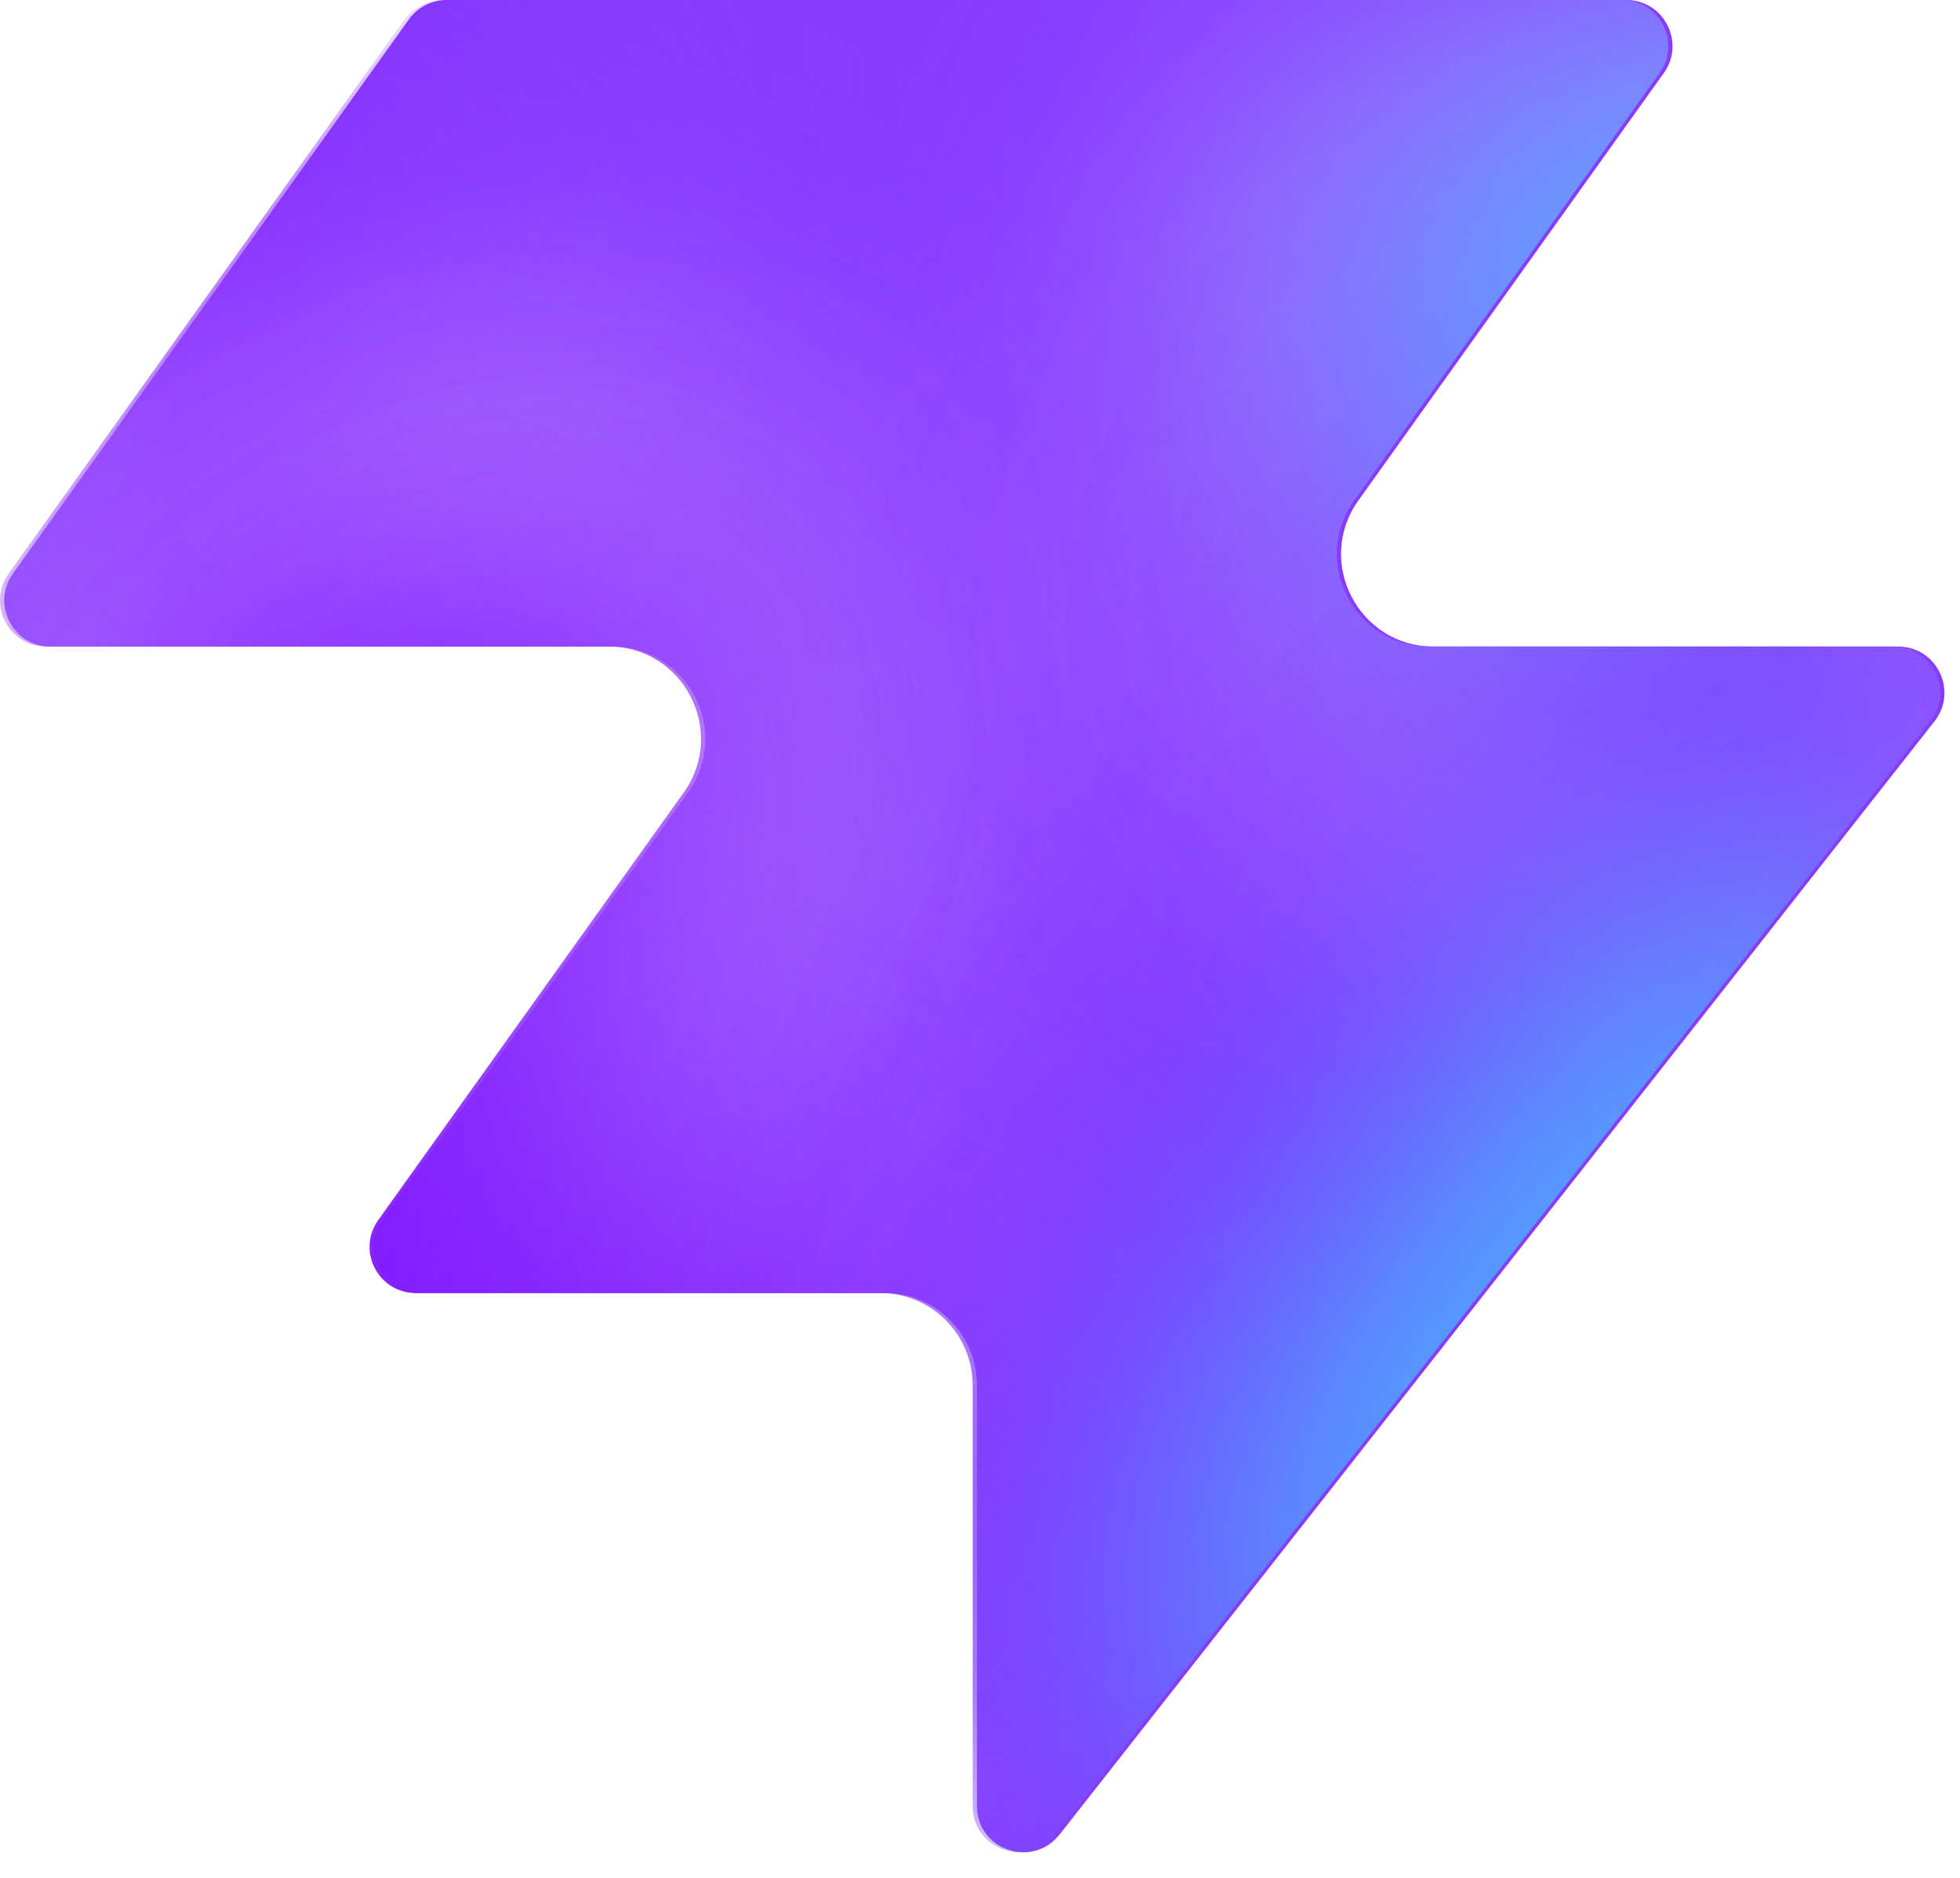
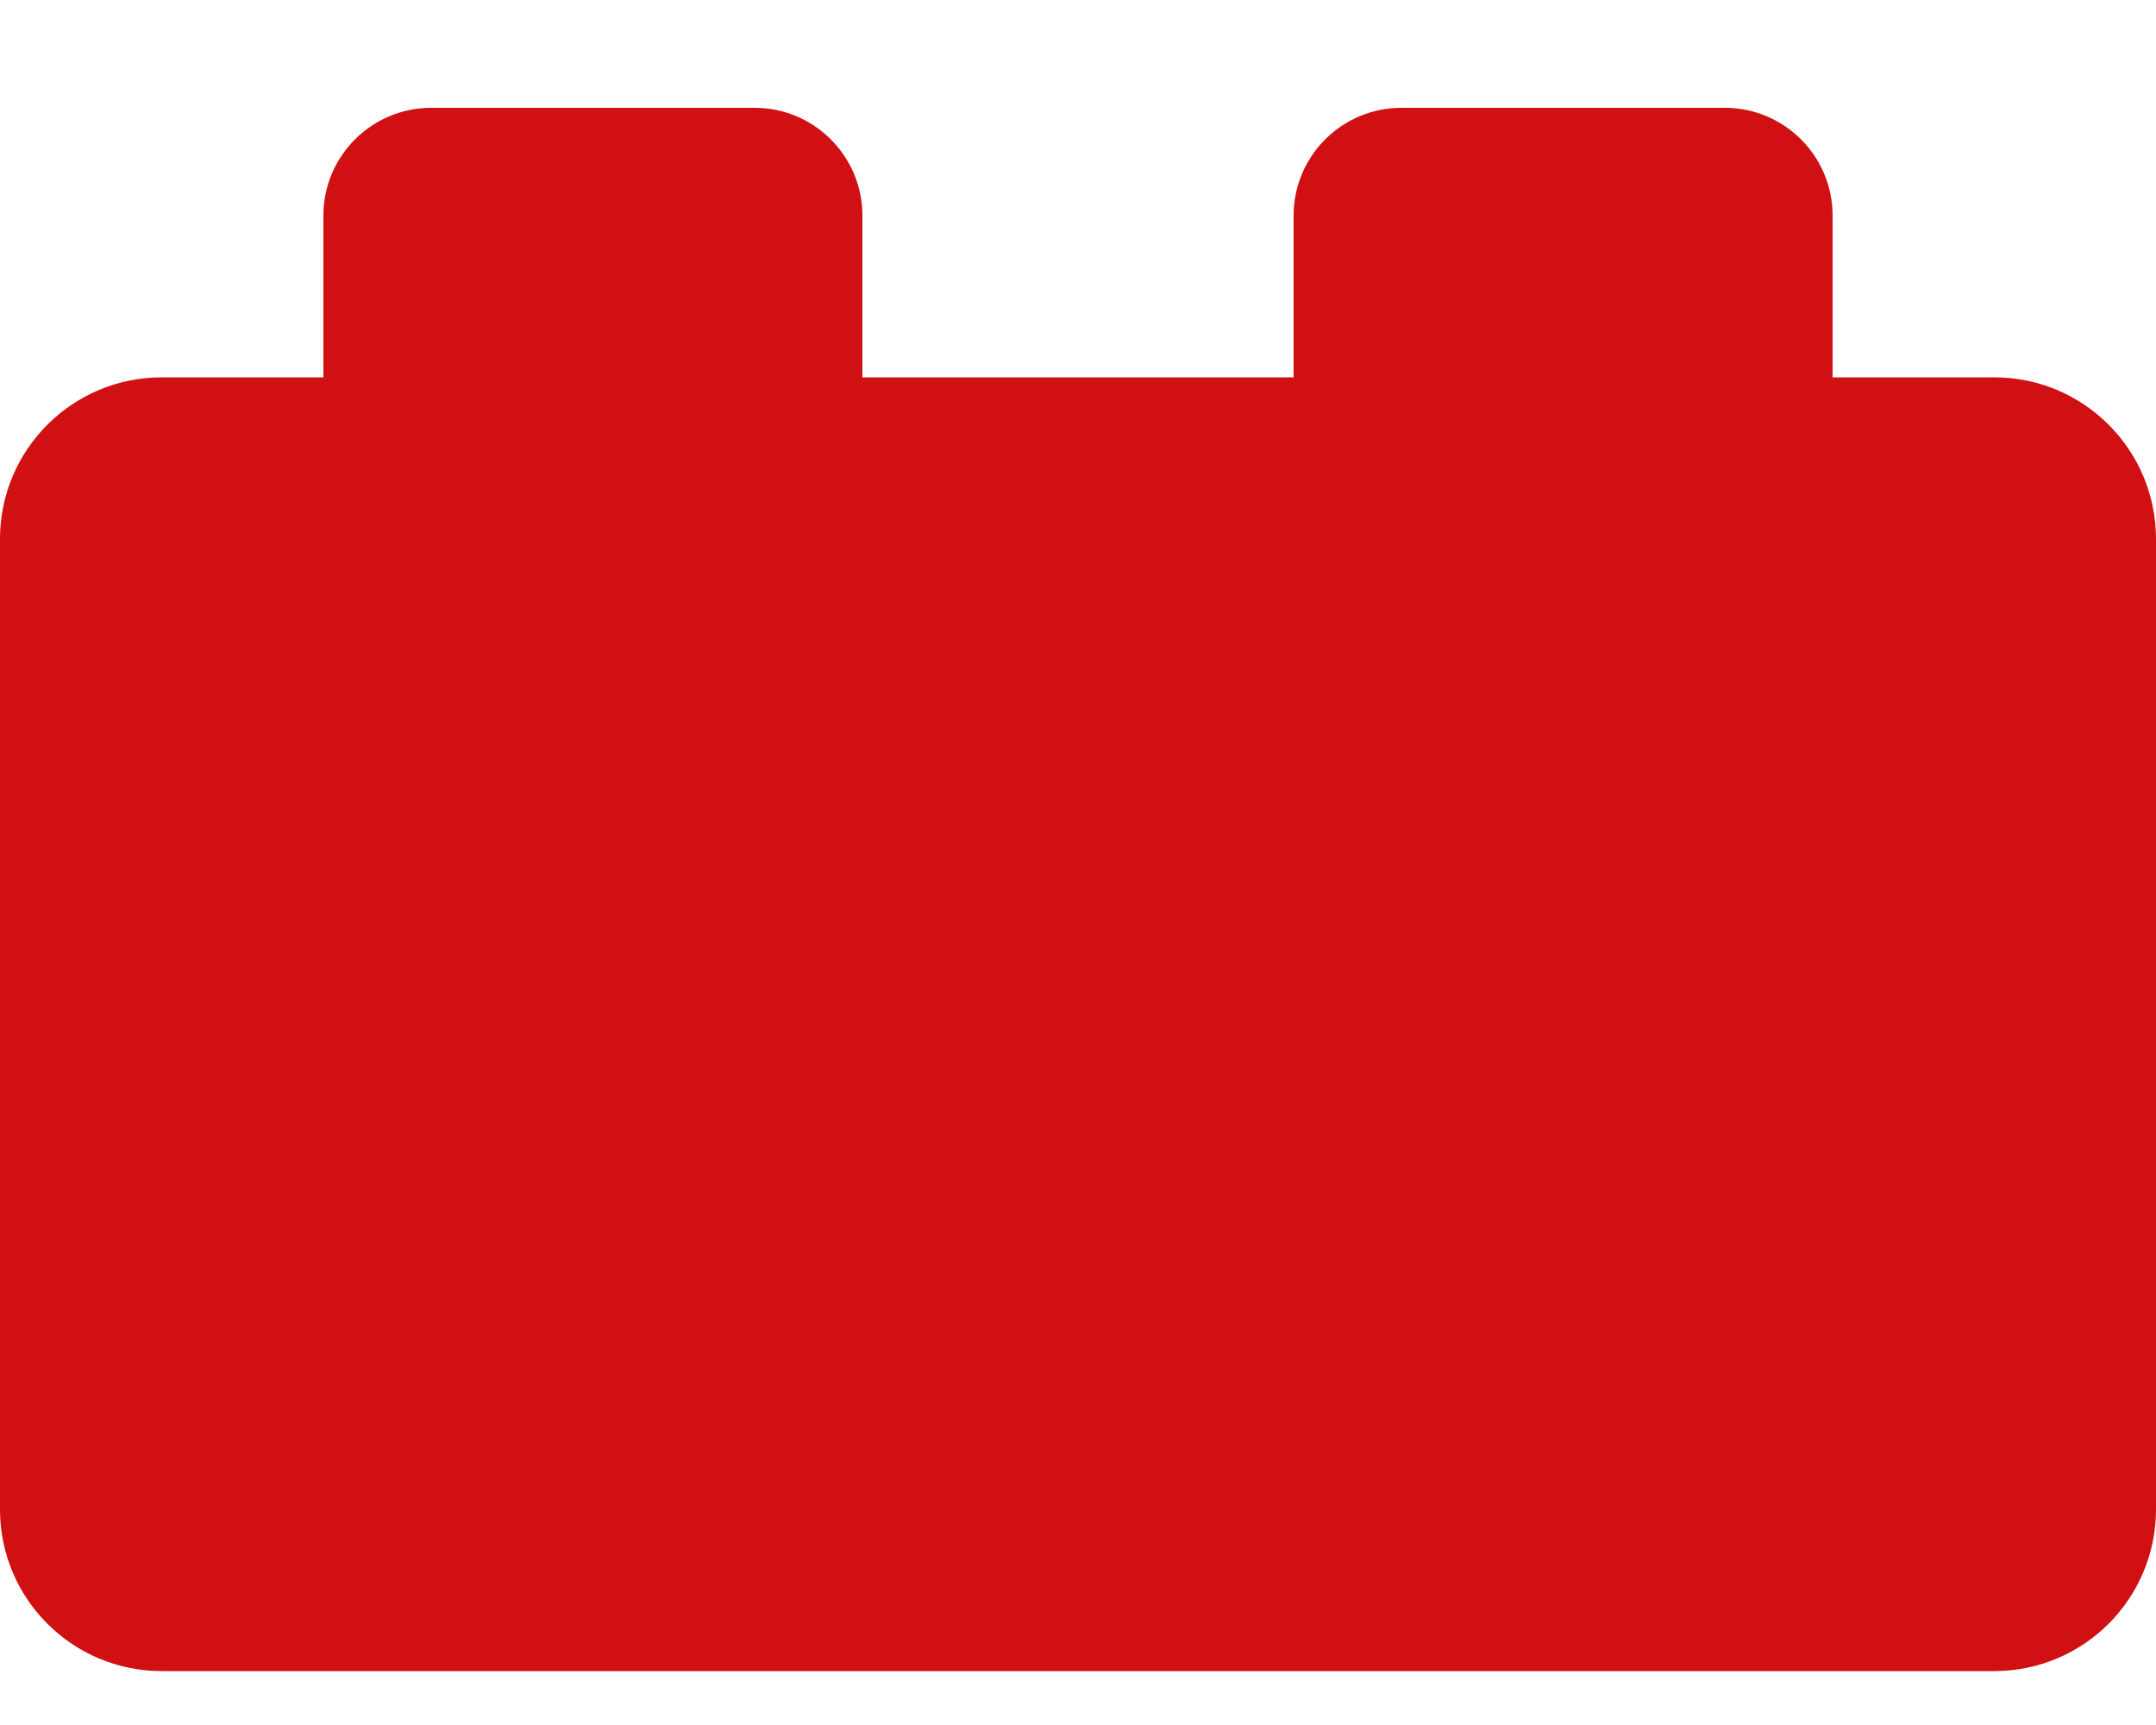
- <svg xmlns="http://www.w3.org/2000/svg" width="48" height="46" fill="none" viewBox="0 0 48 46">
-   <path fill="#863bff" d="M25.946 44.938c-.664.845-2.021.375-2.021-.698V33.937a2.26 2.26 0 0 0-2.262-2.262H10.287c-.92 0-1.456-1.04-.92-1.788l7.48-10.471c1.07-1.497 0-3.578-1.842-3.578H1.237c-.92 0-1.456-1.04-.92-1.788L10.013.474c.214-.297.556-.474.92-.474h28.894c.92 0 1.456 1.04.92 1.788l-7.48 10.471c-1.07 1.498 0 3.579 1.842 3.579h11.377c.943 0 1.473 1.088.89 1.83L25.947 44.94z" style="fill:#863bff;fill:color(display-p3 .525 .23 1);fill-opacity:1" />
-   <mask id="a" width="48" height="46" x="0" y="0" maskUnits="userSpaceOnUse" style="mask-type:alpha">
-     <path fill="#000" d="M25.842 44.938c-.664.844-2.021.375-2.021-.698V33.937a2.26 2.26 0 0 0-2.262-2.262H10.183c-.92 0-1.456-1.04-.92-1.788l7.48-10.471c1.07-1.498 0-3.579-1.842-3.579H1.133c-.92 0-1.456-1.04-.92-1.787L9.91.473c.214-.297.556-.474.92-.474h28.894c.92 0 1.456 1.04.92 1.788l-7.48 10.471c-1.07 1.498 0 3.578 1.842 3.578h11.377c.943 0 1.473 1.088.89 1.832L25.843 44.94z" style="fill:#000;fill-opacity:1" />
-   </mask>
-   <g mask="url(#a)">
-     <g filter="url(#b)">
-       <ellipse cx="5.508" cy="14.704" fill="#ede6ff" rx="5.508" ry="14.704" style="fill:#ede6ff;fill:color(display-p3 .927 .903 1);fill-opacity:1" transform="matrix(.00324 1 1 -.00324 -4.47 31.516)" />
-     </g>
-     <g filter="url(#c)">
-       <ellipse cx="10.399" cy="29.851" fill="#ede6ff" rx="10.399" ry="29.851" style="fill:#ede6ff;fill:color(display-p3 .927 .903 1);fill-opacity:1" transform="matrix(.00324 1 1 -.00324 -39.328 7.883)" />
-     </g>
-     <g filter="url(#d)">
-       <ellipse cx="5.508" cy="30.487" fill="#7e14ff" rx="5.508" ry="30.487" style="fill:#7e14ff;fill:color(display-p3 .492 .077 1);fill-opacity:1" transform="rotate(89.814 -25.913 -14.639)scale(1 -1)" />
-     </g>
-     <g filter="url(#e)">
-       <ellipse cx="5.508" cy="30.599" fill="#7e14ff" rx="5.508" ry="30.599" style="fill:#7e14ff;fill:color(display-p3 .492 .077 1);fill-opacity:1" transform="rotate(89.814 -32.644 -3.334)scale(1 -1)" />
-     </g>
-     <g filter="url(#f)">
-       <ellipse cx="5.508" cy="30.599" fill="#7e14ff" rx="5.508" ry="30.599" style="fill:#7e14ff;fill:color(display-p3 .492 .077 1);fill-opacity:1" transform="matrix(.00324 1 1 -.00324 -34.34 30.47)" />
-     </g>
-     <g filter="url(#g)">
-       <ellipse cx="14.072" cy="22.078" fill="#ede6ff" rx="14.072" ry="22.078" style="fill:#ede6ff;fill:color(display-p3 .927 .903 1);fill-opacity:1" transform="rotate(93.35 24.506 48.493)scale(-1 1)" />
-     </g>
-     <g filter="url(#h)">
-       <ellipse cx="3.47" cy="21.501" fill="#7e14ff" rx="3.47" ry="21.501" style="fill:#7e14ff;fill:color(display-p3 .492 .077 1);fill-opacity:1" transform="rotate(89.009 28.708 47.59)scale(-1 1)" />
-     </g>
-     <g filter="url(#i)">
-       <ellipse cx="3.47" cy="21.501" fill="#7e14ff" rx="3.47" ry="21.501" style="fill:#7e14ff;fill:color(display-p3 .492 .077 1);fill-opacity:1" transform="rotate(89.009 28.708 47.59)scale(-1 1)" />
-     </g>
-     <g filter="url(#j)">
-       <ellipse cx=".387" cy="8.972" fill="#7e14ff" rx="4.407" ry="29.108" style="fill:#7e14ff;fill:color(display-p3 .492 .077 1);fill-opacity:1" transform="rotate(39.51 .387 8.972)" />
-     </g>
-     <g filter="url(#k)">
-       <ellipse cx="47.523" cy="-6.092" fill="#7e14ff" rx="4.407" ry="29.108" style="fill:#7e14ff;fill:color(display-p3 .492 .077 1);fill-opacity:1" transform="rotate(37.892 47.523 -6.092)" />
-     </g>
-     <g filter="url(#l)">
-       <ellipse cx="41.412" cy="6.333" fill="#47bfff" rx="5.971" ry="9.665" style="fill:#47bfff;fill:color(display-p3 .28 .748 1);fill-opacity:1" transform="rotate(37.892 41.412 6.333)" />
-     </g>
-     <g filter="url(#m)">
-       <ellipse cx="-1.879" cy="38.332" fill="#7e14ff" rx="4.407" ry="29.108" style="fill:#7e14ff;fill:color(display-p3 .492 .077 1);fill-opacity:1" transform="rotate(37.892 -1.88 38.332)" />
-     </g>
-     <g filter="url(#n)">
-       <ellipse cx="-1.879" cy="38.332" fill="#7e14ff" rx="4.407" ry="29.108" style="fill:#7e14ff;fill:color(display-p3 .492 .077 1);fill-opacity:1" transform="rotate(37.892 -1.88 38.332)" />
-     </g>
-     <g filter="url(#o)">
-       <ellipse cx="35.651" cy="29.907" fill="#7e14ff" rx="4.407" ry="29.108" style="fill:#7e14ff;fill:color(display-p3 .492 .077 1);fill-opacity:1" transform="rotate(37.892 35.651 29.907)" />
-     </g>
-     <g filter="url(#p)">
-       <ellipse cx="38.418" cy="32.4" fill="#47bfff" rx="5.971" ry="15.297" style="fill:#47bfff;fill:color(display-p3 .28 .748 1);fill-opacity:1" transform="rotate(37.892 38.418 32.4)" />
-     </g>
-   </g>
-   <defs>
-     <filter id="b" width="60.045" height="41.654" x="-19.77" y="16.149" color-interpolation-filters="sRGB" filterUnits="userSpaceOnUse">
-       <feFlood flood-opacity="0" result="BackgroundImageFix" />
-       <feBlend in="SourceGraphic" in2="BackgroundImageFix" result="shape" />
-       <feGaussianBlur result="effect1_foregroundBlur_2002_17158" stdDeviation="7.659" />
-     </filter>
-     <filter id="c" width="90.34" height="51.437" x="-54.613" y="-7.533" color-interpolation-filters="sRGB" filterUnits="userSpaceOnUse">
-       <feFlood flood-opacity="0" result="BackgroundImageFix" />
-       <feBlend in="SourceGraphic" in2="BackgroundImageFix" result="shape" />
-       <feGaussianBlur result="effect1_foregroundBlur_2002_17158" stdDeviation="7.659" />
-     </filter>
-     <filter id="d" width="79.355" height="29.4" x="-49.64" y="2.03" color-interpolation-filters="sRGB" filterUnits="userSpaceOnUse">
-       <feFlood flood-opacity="0" result="BackgroundImageFix" />
-       <feBlend in="SourceGraphic" in2="BackgroundImageFix" result="shape" />
-       <feGaussianBlur result="effect1_foregroundBlur_2002_17158" stdDeviation="4.596" />
-     </filter>
-     <filter id="e" width="79.579" height="29.4" x="-45.045" y="20.029" color-interpolation-filters="sRGB" filterUnits="userSpaceOnUse">
-       <feFlood flood-opacity="0" result="BackgroundImageFix" />
-       <feBlend in="SourceGraphic" in2="BackgroundImageFix" result="shape" />
-       <feGaussianBlur result="effect1_foregroundBlur_2002_17158" stdDeviation="4.596" />
-     </filter>
-     <filter id="f" width="79.579" height="29.4" x="-43.513" y="21.178" color-interpolation-filters="sRGB" filterUnits="userSpaceOnUse">
-       <feFlood flood-opacity="0" result="BackgroundImageFix" />
-       <feBlend in="SourceGraphic" in2="BackgroundImageFix" result="shape" />
-       <feGaussianBlur result="effect1_foregroundBlur_2002_17158" stdDeviation="4.596" />
-     </filter>
-     <filter id="g" width="74.749" height="58.852" x="15.756" y="-17.901" color-interpolation-filters="sRGB" filterUnits="userSpaceOnUse">
-       <feFlood flood-opacity="0" result="BackgroundImageFix" />
-       <feBlend in="SourceGraphic" in2="BackgroundImageFix" result="shape" />
-       <feGaussianBlur result="effect1_foregroundBlur_2002_17158" stdDeviation="7.659" />
-     </filter>
-     <filter id="h" width="61.377" height="25.362" x="23.548" y="2.284" color-interpolation-filters="sRGB" filterUnits="userSpaceOnUse">
-       <feFlood flood-opacity="0" result="BackgroundImageFix" />
-       <feBlend in="SourceGraphic" in2="BackgroundImageFix" result="shape" />
-       <feGaussianBlur result="effect1_foregroundBlur_2002_17158" stdDeviation="4.596" />
-     </filter>
-     <filter id="i" width="61.377" height="25.362" x="23.548" y="2.284" color-interpolation-filters="sRGB" filterUnits="userSpaceOnUse">
-       <feFlood flood-opacity="0" result="BackgroundImageFix" />
-       <feBlend in="SourceGraphic" in2="BackgroundImageFix" result="shape" />
-       <feGaussianBlur result="effect1_foregroundBlur_2002_17158" stdDeviation="4.596" />
-     </filter>
-     <filter id="j" width="56.045" height="63.649" x="-27.636" y="-22.853" color-interpolation-filters="sRGB" filterUnits="userSpaceOnUse">
-       <feFlood flood-opacity="0" result="BackgroundImageFix" />
-       <feBlend in="SourceGraphic" in2="BackgroundImageFix" result="shape" />
-       <feGaussianBlur result="effect1_foregroundBlur_2002_17158" stdDeviation="4.596" />
-     </filter>
-     <filter id="k" width="54.814" height="64.646" x="20.116" y="-38.415" color-interpolation-filters="sRGB" filterUnits="userSpaceOnUse">
-       <feFlood flood-opacity="0" result="BackgroundImageFix" />
-       <feBlend in="SourceGraphic" in2="BackgroundImageFix" result="shape" />
-       <feGaussianBlur result="effect1_foregroundBlur_2002_17158" stdDeviation="4.596" />
-     </filter>
-     <filter id="l" width="33.541" height="35.313" x="24.641" y="-11.323" color-interpolation-filters="sRGB" filterUnits="userSpaceOnUse">
-       <feFlood flood-opacity="0" result="BackgroundImageFix" />
-       <feBlend in="SourceGraphic" in2="BackgroundImageFix" result="shape" />
-       <feGaussianBlur result="effect1_foregroundBlur_2002_17158" stdDeviation="4.596" />
-     </filter>
-     <filter id="m" width="54.814" height="64.646" x="-29.286" y="6.009" color-interpolation-filters="sRGB" filterUnits="userSpaceOnUse">
-       <feFlood flood-opacity="0" result="BackgroundImageFix" />
-       <feBlend in="SourceGraphic" in2="BackgroundImageFix" result="shape" />
-       <feGaussianBlur result="effect1_foregroundBlur_2002_17158" stdDeviation="4.596" />
-     </filter>
-     <filter id="n" width="54.814" height="64.646" x="-29.286" y="6.009" color-interpolation-filters="sRGB" filterUnits="userSpaceOnUse">
-       <feFlood flood-opacity="0" result="BackgroundImageFix" />
-       <feBlend in="SourceGraphic" in2="BackgroundImageFix" result="shape" />
-       <feGaussianBlur result="effect1_foregroundBlur_2002_17158" stdDeviation="4.596" />
-     </filter>
-     <filter id="o" width="54.814" height="64.646" x="8.244" y="-2.416" color-interpolation-filters="sRGB" filterUnits="userSpaceOnUse">
-       <feFlood flood-opacity="0" result="BackgroundImageFix" />
-       <feBlend in="SourceGraphic" in2="BackgroundImageFix" result="shape" />
-       <feGaussianBlur result="effect1_foregroundBlur_2002_17158" stdDeviation="4.596" />
-     </filter>
-     <filter id="p" width="39.409" height="43.623" x="18.713" y="10.588" color-interpolation-filters="sRGB" filterUnits="userSpaceOnUse">
-       <feFlood flood-opacity="0" result="BackgroundImageFix" />
-       <feBlend in="SourceGraphic" in2="BackgroundImageFix" result="shape" />
-       <feGaussianBlur result="effect1_foregroundBlur_2002_17158" stdDeviation="4.596" />
-     </filter>
-   </defs>
+ <svg xmlns="http://www.w3.org/2000/svg" viewBox="0 0 40 32">
+   <rect x="6" y="2" width="10" height="7" rx="2" fill="#d01012" />
+   <rect x="24" y="2" width="10" height="7" rx="2" fill="#d01012" />
+   <rect x="0" y="7" width="40" height="24" rx="3" fill="#d01012" />
</svg>
